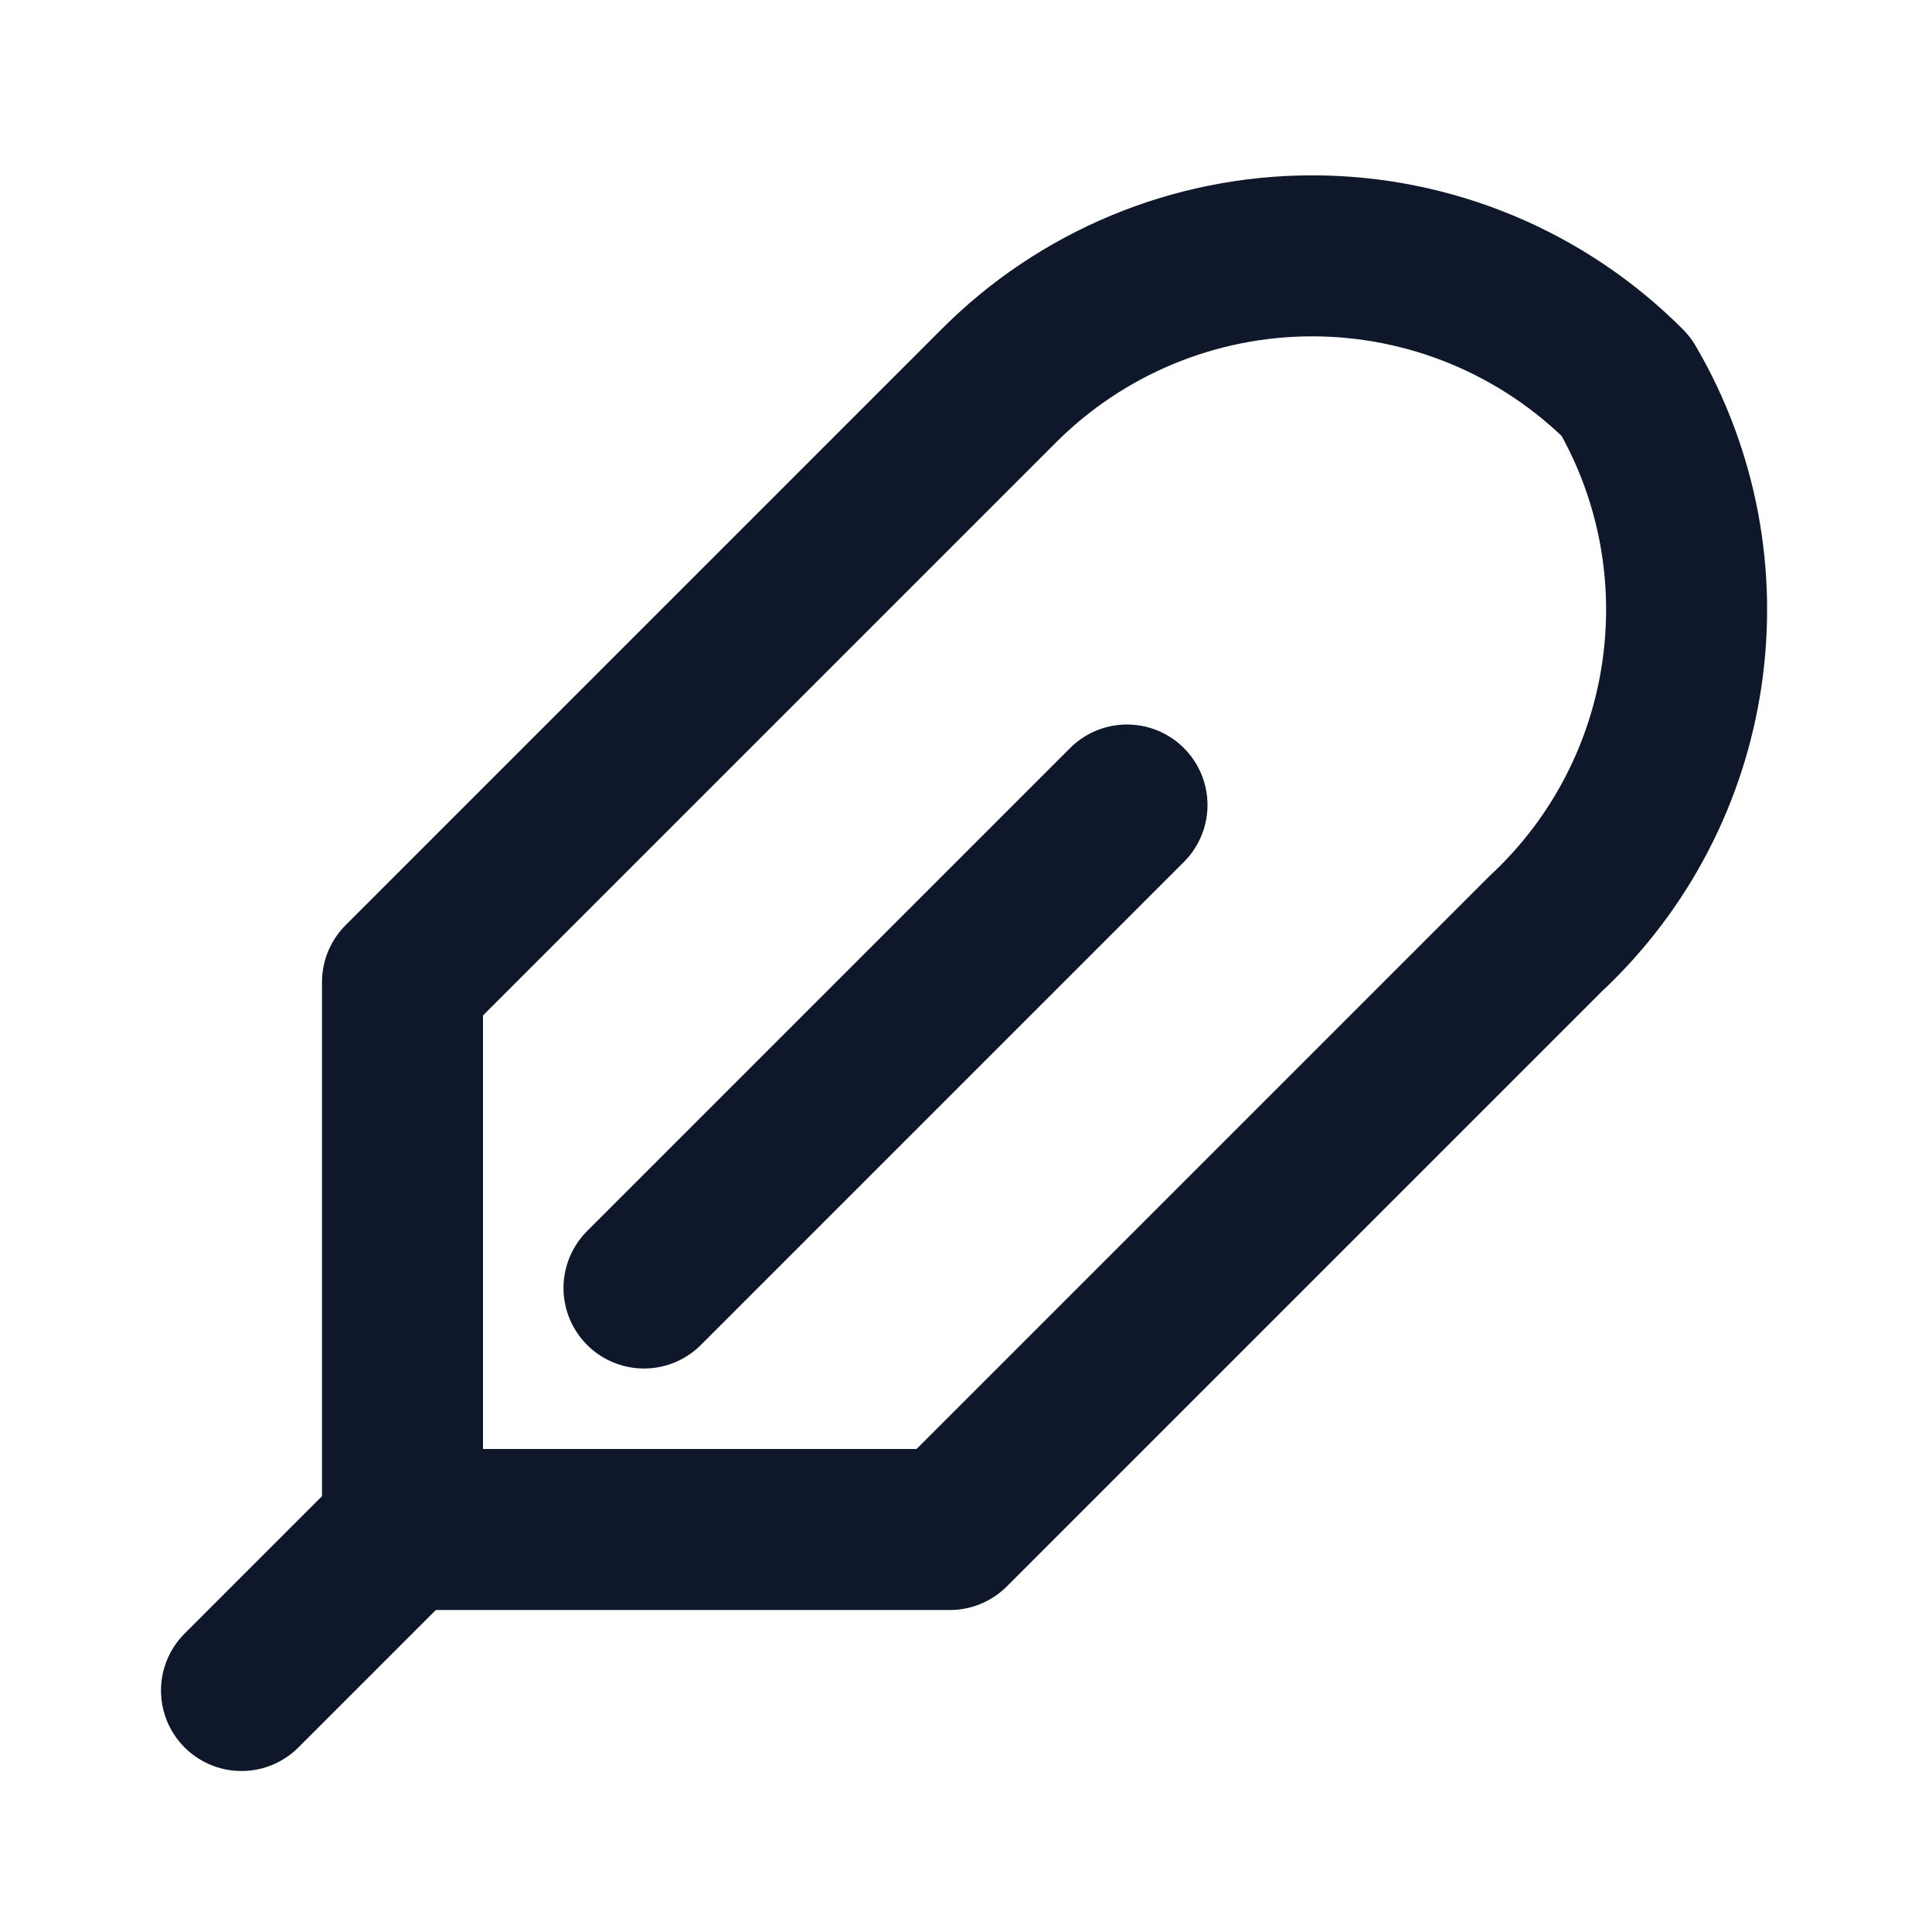
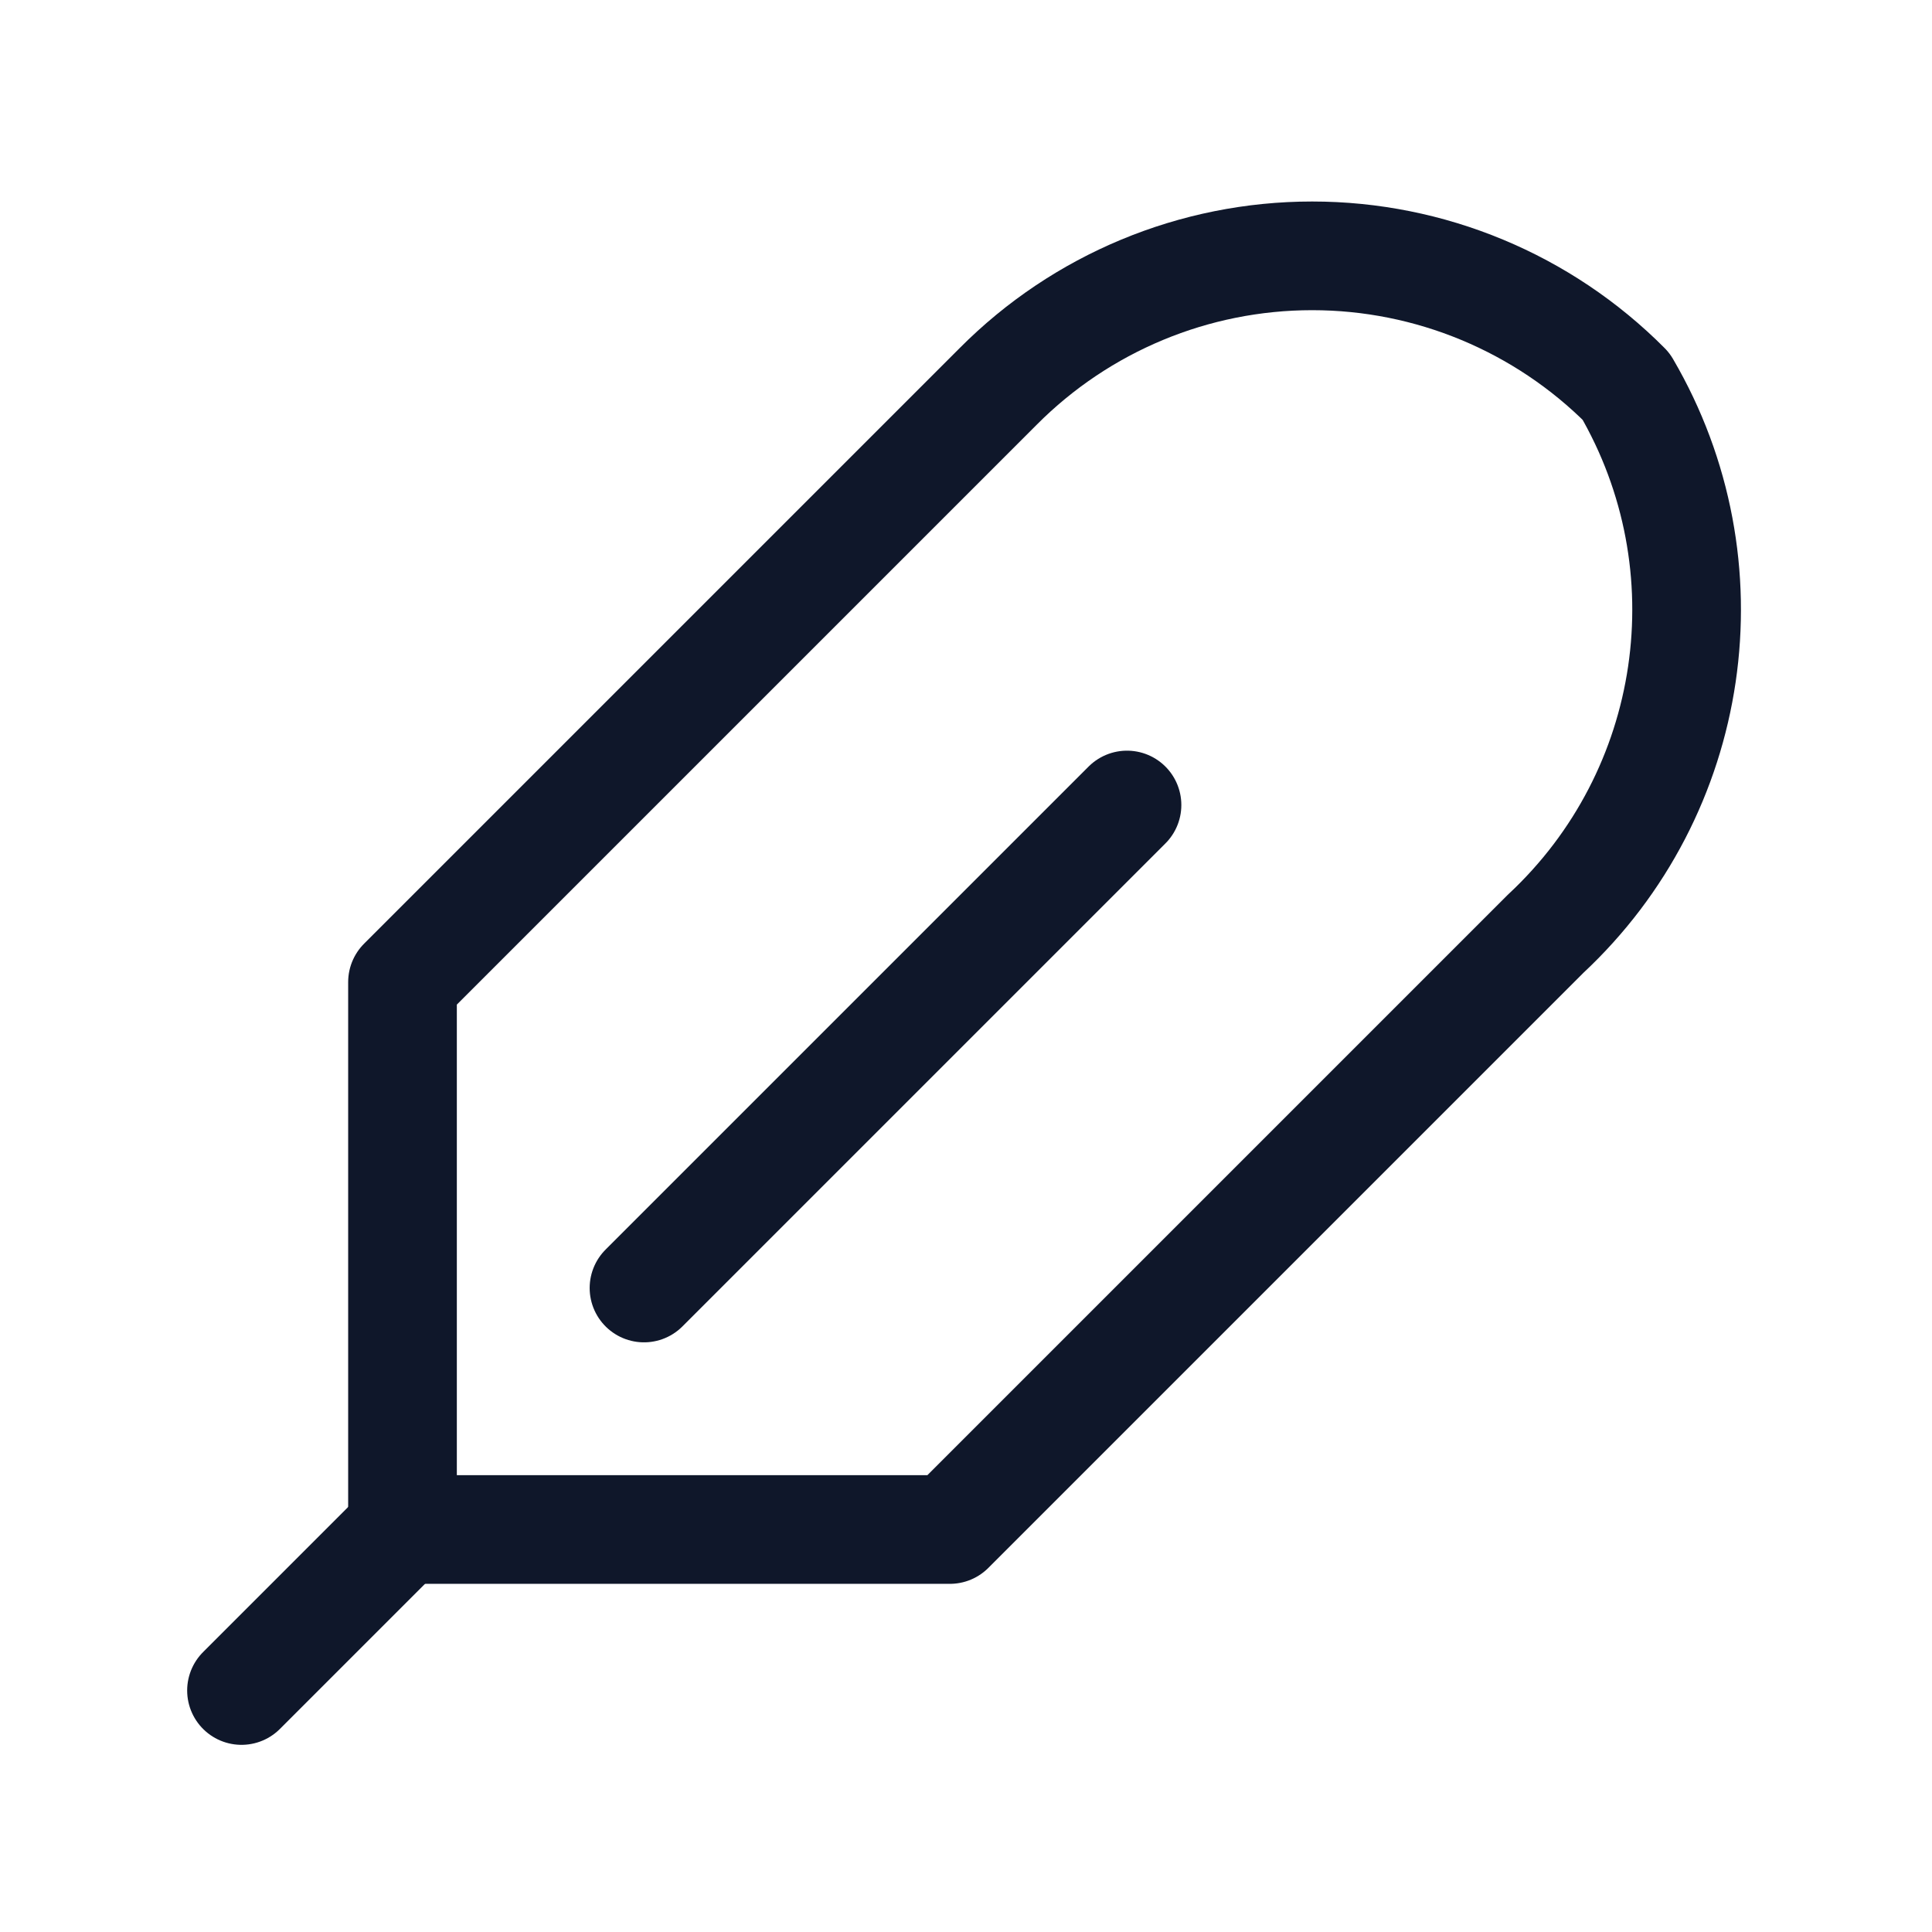
- <svg xmlns="http://www.w3.org/2000/svg" width="24" height="24" viewBox="0 0 24 24" fill="none" stroke="#0f172a" stroke-width="2" stroke-linecap="round" stroke-linejoin="round">
+ <svg xmlns="http://www.w3.org/2000/svg" width="24" height="24" viewBox="0 0 24 24" fill="none" stroke="#0f172a" stroke-width="1.35" stroke-linecap="round" stroke-linejoin="round">
  <path d="M20.2 4.8a5.5 5.5 0 0 0-7.8 0L5 12.2V19h6.8l7.4-7.4a5.5 5.5 0 0 0 1-6.8Z" />
  <path d="m8 16 6-6" />
  <path d="M5 19 3 21" />
</svg>
